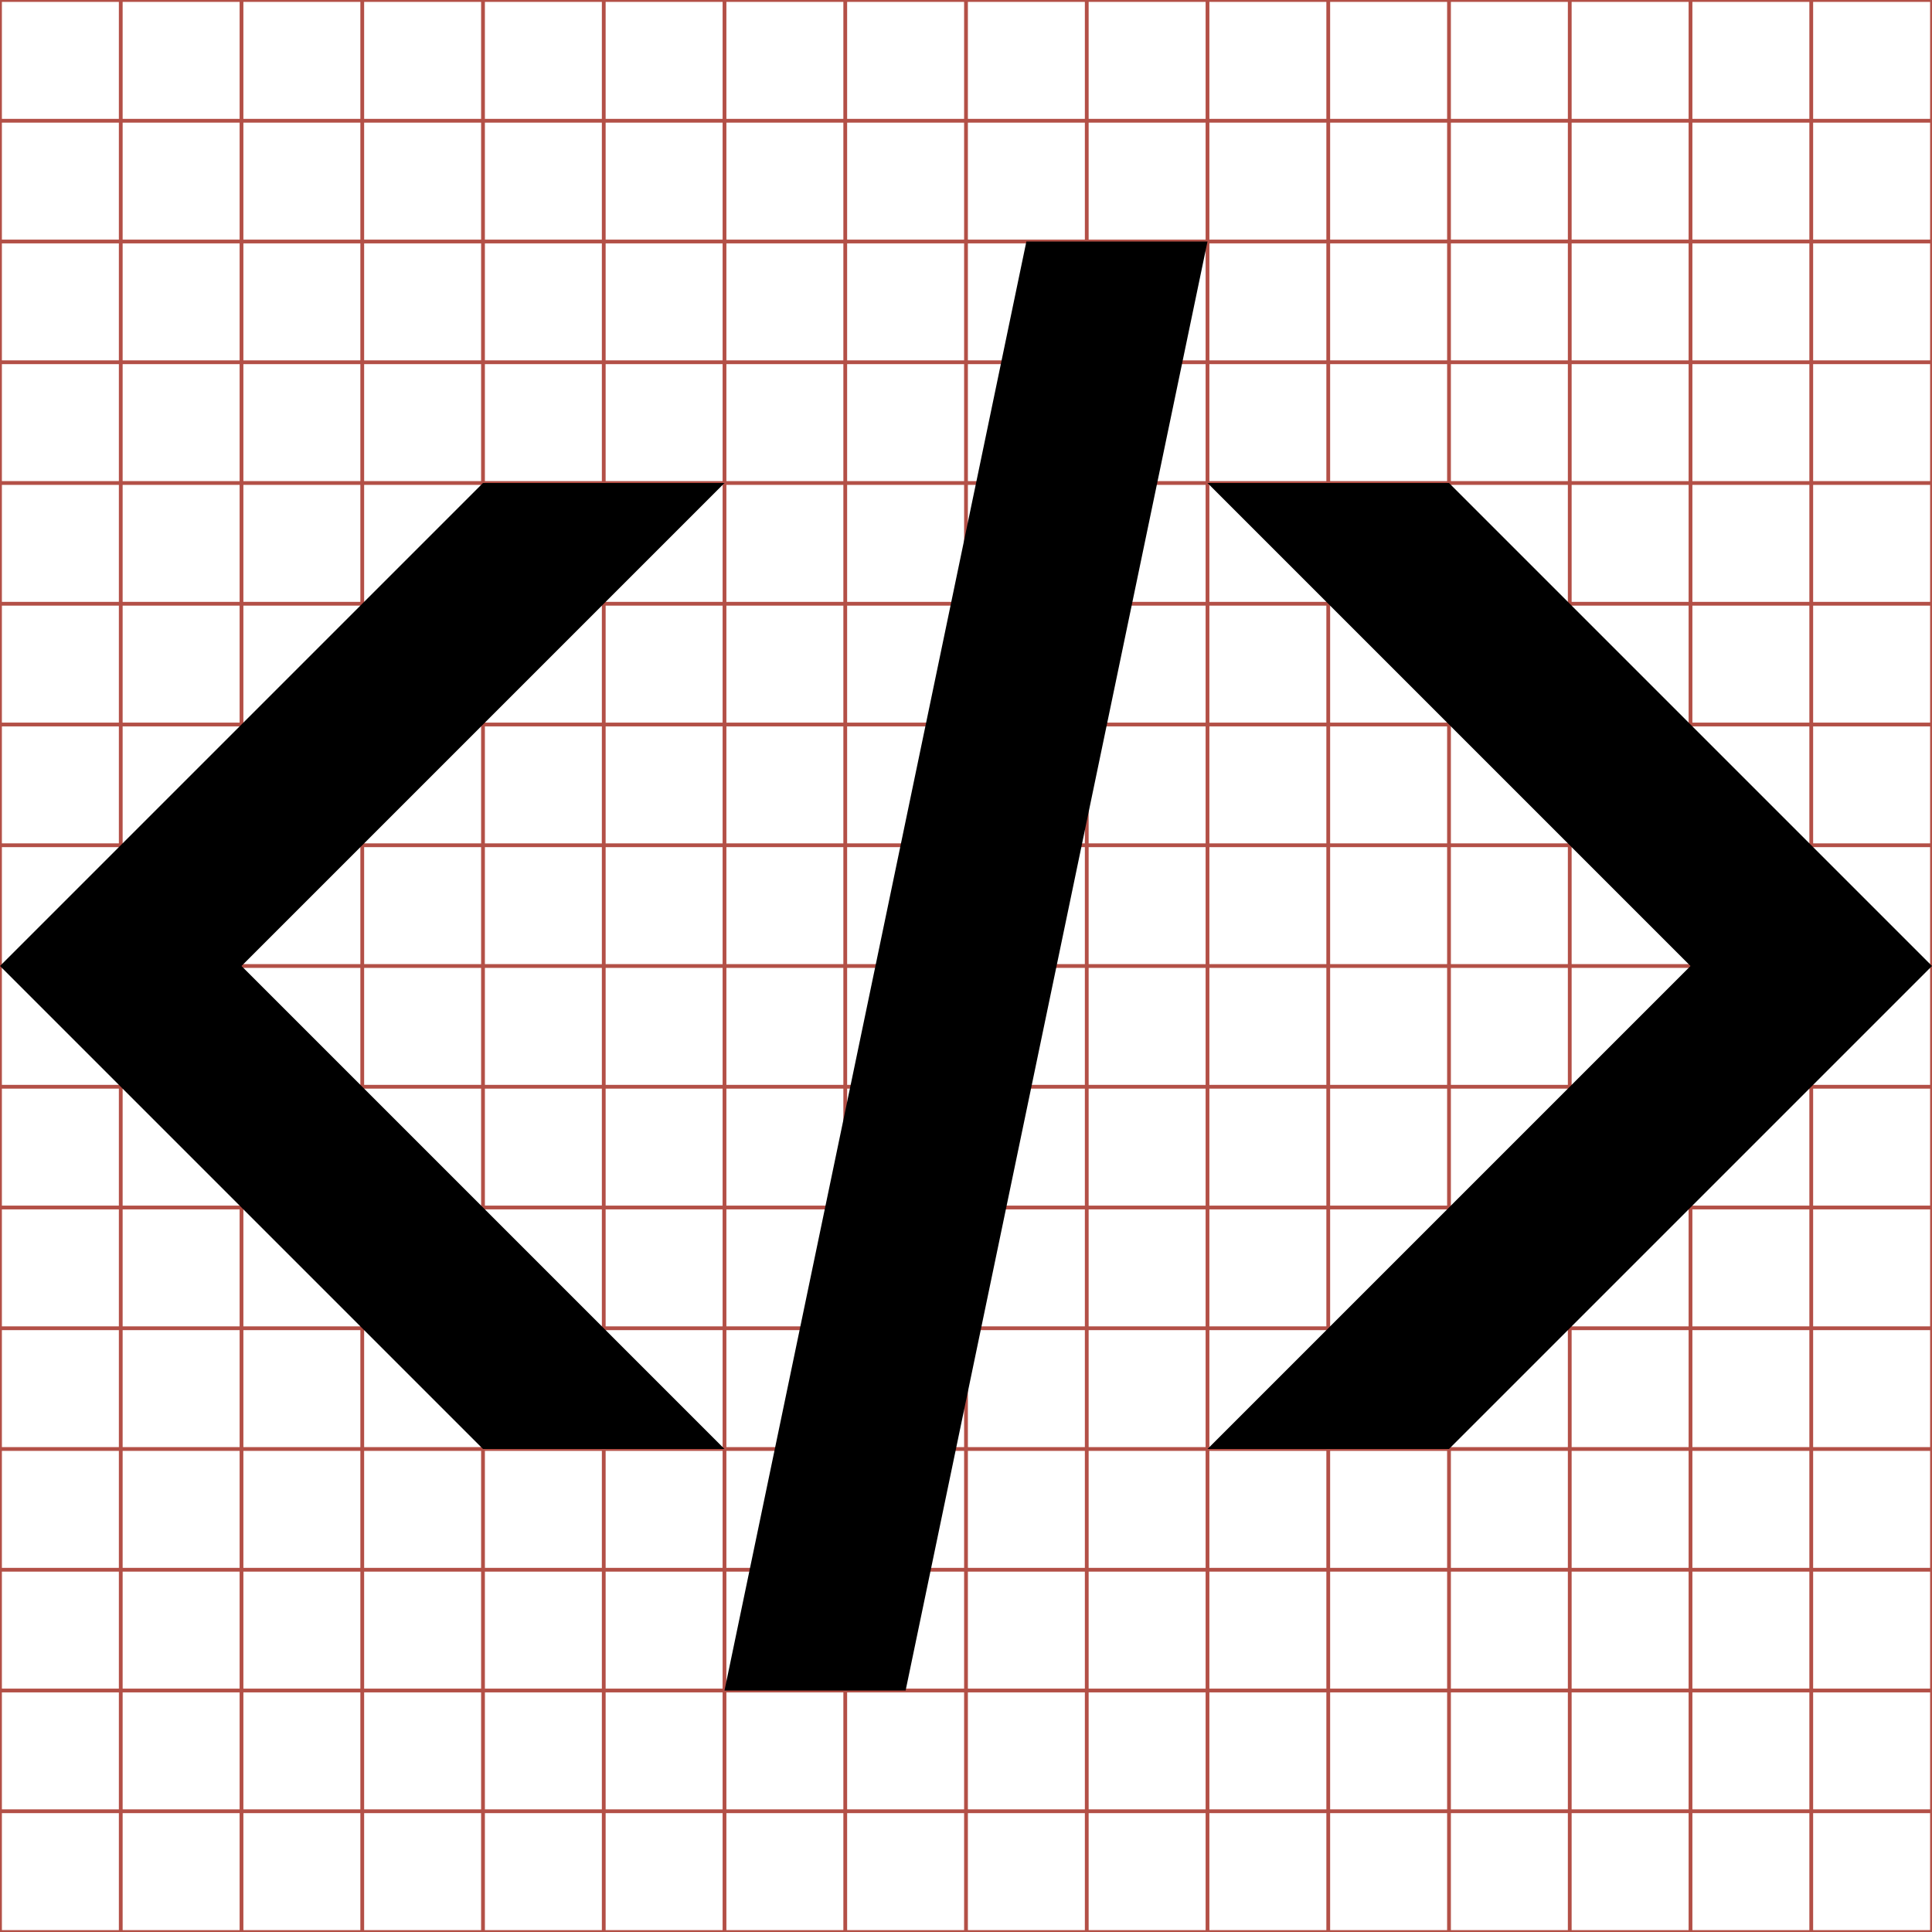
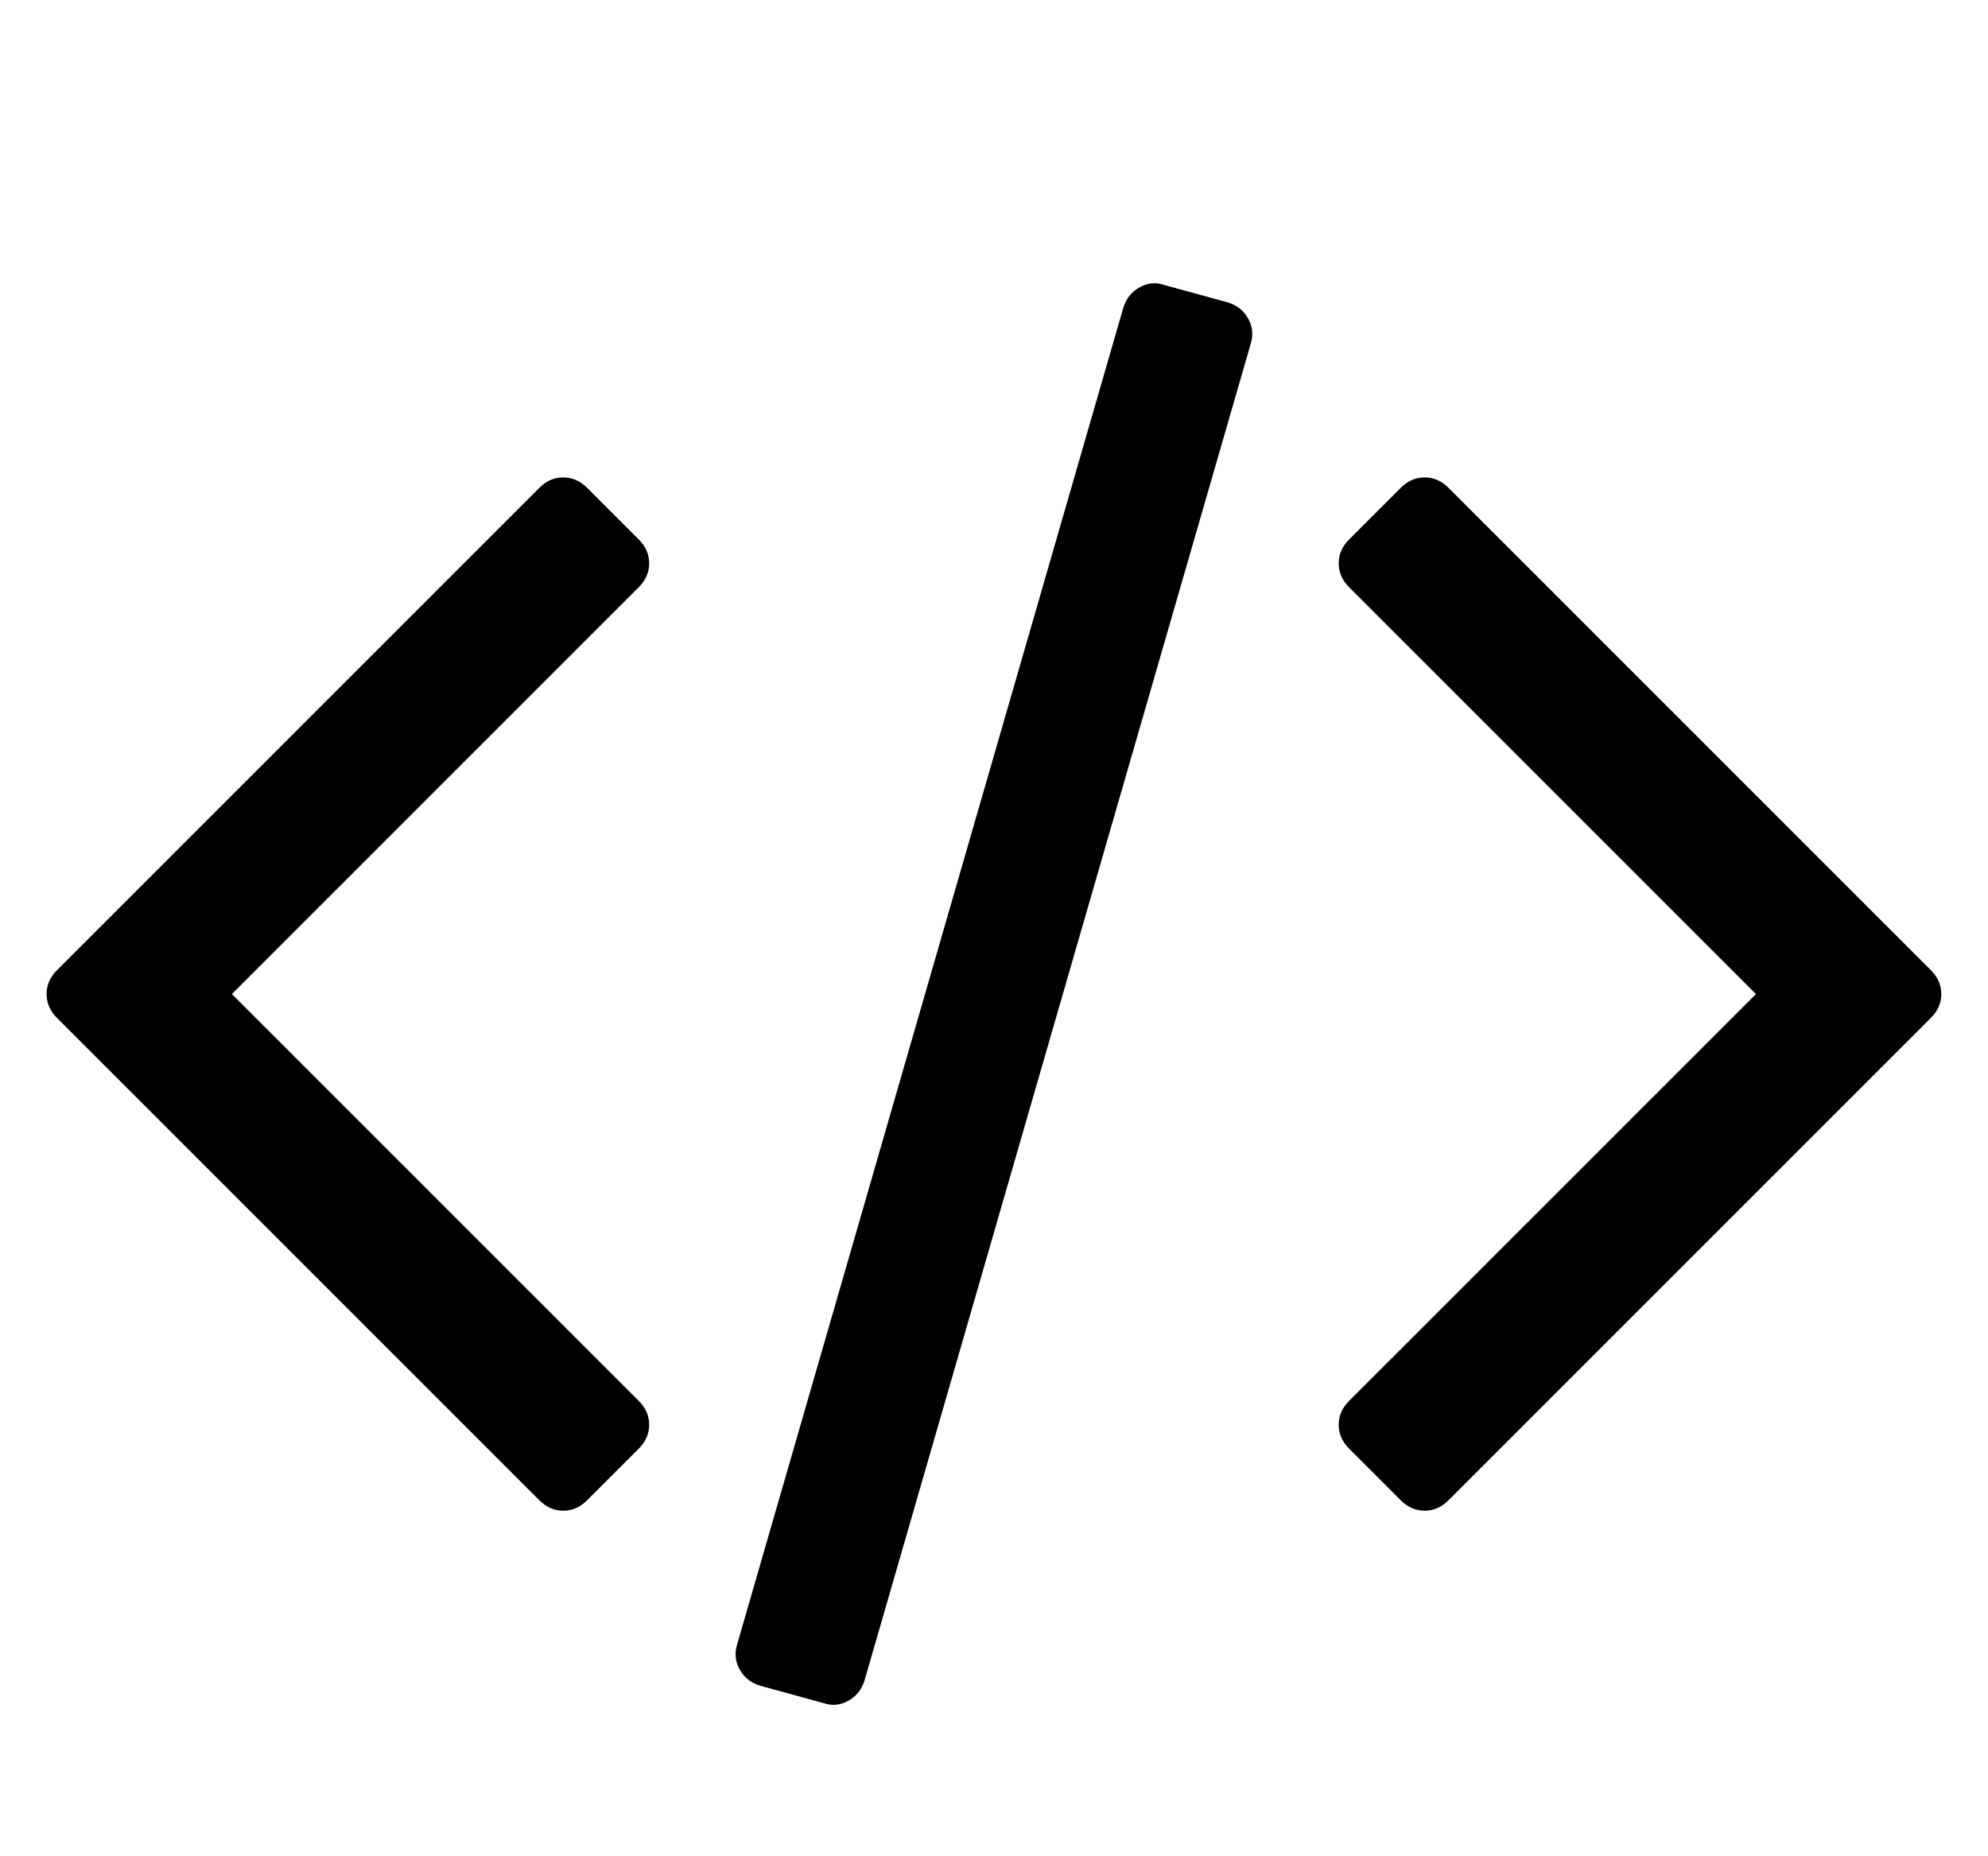
- <svg xmlns="http://www.w3.org/2000/svg" width="512" height="512" viewBox="0 0 512 512" fill="#000000">
-   <g class="svgGrid" id="svgGrid">
-     <line stroke-width="1" stroke="#B35047" x1="32" x2="32" y1="0" y2="512" />
-     <line stroke-width="1" stroke="#B35047" x1="64" x2="64" y1="0" y2="512" />
-     <line stroke-width="1" stroke="#B35047" x1="96" x2="96" y1="0" y2="512" />
-     <line stroke-width="1" stroke="#B35047" x1="128" x2="128" y1="0" y2="512" />
-     <line stroke-width="1" stroke="#B35047" x1="160" x2="160" y1="0" y2="512" />
-     <line stroke-width="1" stroke="#B35047" x1="192" x2="192" y1="0" y2="512" />
-     <line stroke-width="1" stroke="#B35047" x1="224" x2="224" y1="0" y2="512" />
-     <line stroke-width="1" stroke="#B35047" x1="256" x2="256" y1="0" y2="512" />
-     <line stroke-width="1" stroke="#B35047" x1="288" x2="288" y1="0" y2="512" />
-     <line stroke-width="1" stroke="#B35047" x1="320" x2="320" y1="0" y2="512" />
-     <line stroke-width="1" stroke="#B35047" x1="352" x2="352" y1="0" y2="512" />
-     <line stroke-width="1" stroke="#B35047" x1="384" x2="384" y1="0" y2="512" />
-     <line stroke-width="1" stroke="#B35047" x1="416" x2="416" y1="0" y2="512" />
-     <line stroke-width="1" stroke="#B35047" x1="448" x2="448" y1="0" y2="512" />
-     <line stroke-width="1" stroke="#B35047" x1="480" x2="480" y1="0" y2="512" />
-     <line stroke-width="1" stroke="#B35047" x1="0" x2="512" y1="32" y2="32" />
-     <line stroke-width="1" stroke="#B35047" x1="0" x2="512" y1="64" y2="64" />
-     <line stroke-width="1" stroke="#B35047" x1="0" x2="512" y1="96" y2="96" />
-     <line stroke-width="1" stroke="#B35047" x1="0" x2="512" y1="128" y2="128" />
-     <line stroke-width="1" stroke="#B35047" x1="0" x2="512" y1="160" y2="160" />
-     <line stroke-width="1" stroke="#B35047" x1="0" x2="512" y1="192" y2="192" />
-     <line stroke-width="1" stroke="#B35047" x1="0" x2="512" y1="224" y2="224" />
-     <line stroke-width="1" stroke="#B35047" x1="0" x2="512" y1="256" y2="256" />
-     <line stroke-width="1" stroke="#B35047" x1="0" x2="512" y1="288" y2="288" />
-     <line stroke-width="1" stroke="#B35047" x1="0" x2="512" y1="320" y2="320" />
-     <line stroke-width="1" stroke="#B35047" x1="0" x2="512" y1="352" y2="352" />
-     <line stroke-width="1" stroke="#B35047" x1="0" x2="512" y1="384" y2="384" />
-     <line stroke-width="1" stroke="#B35047" x1="0" x2="512" y1="416" y2="416" />
-     <line stroke-width="1" stroke="#B35047" x1="0" x2="512" y1="448" y2="448" />
-     <line stroke-width="1" stroke="#B35047" x1="0" x2="512" y1="480" y2="480" />
-     <rect x="0" y="0" width="512" height="512" fill="none" stroke-width="1" stroke="#B35047" />
-   </g>
-   <path d="M 64.00,256.00L 192.00,128.00L 128.00,128.00L0.00,256.00L 128.00,384.00L 192.00,384.00 zM 384.00,128.00L 320.00,128.00L 448.00,256.00L 320.00,384.00L 384.00,384.00L 512.00,256.00 zM 272.00,64.00L 192.00,448.00L 240.00,448.00L 320.00,64.00 z" fill="#000000" />
+ <svg xmlns="http://www.w3.org/2000/svg" height="1000" width="1071.429">
+   <path d="M344.286 780.706l-27.9 27.9q-5.58 5.58 -12.834 5.58t-12.834 -5.58l-260.028 -260.028q-5.58 -5.58 -5.58 -12.834t5.58 -12.834l260.028 -260.028q5.58 -5.58 12.834 -5.58t12.834 5.58l27.9 27.9q5.58 5.58 5.58 12.834t-5.58 12.834l-219.294 219.294 219.294 219.294q5.58 5.58 5.58 12.834t-5.58 12.834zm329.778 -595.386l-208.134 720.378q-2.232 7.254 -8.649 10.881t-13.113 1.395l-34.596 -9.486q-7.254 -2.232 -10.881 -8.649t-1.395 -13.671l208.134 -720.378q2.232 -7.254 8.649 -10.881t13.113 -1.395l34.596 9.486q7.254 2.232 10.881 8.649t1.395 13.671zm366.606 363.258l-260.028 260.028q-5.58 5.58 -12.834 5.58t-12.834 -5.58l-27.9 -27.9q-5.58 -5.58 -5.58 -12.834t5.58 -12.834l219.294 -219.294 -219.294 -219.294q-5.58 -5.58 -5.58 -12.834t5.58 -12.834l27.9 -27.9q5.58 -5.58 12.834 -5.58t12.834 5.58l260.028 260.028q5.58 5.58 5.58 12.834t-5.58 12.834z" fill="#000000" />
</svg>
